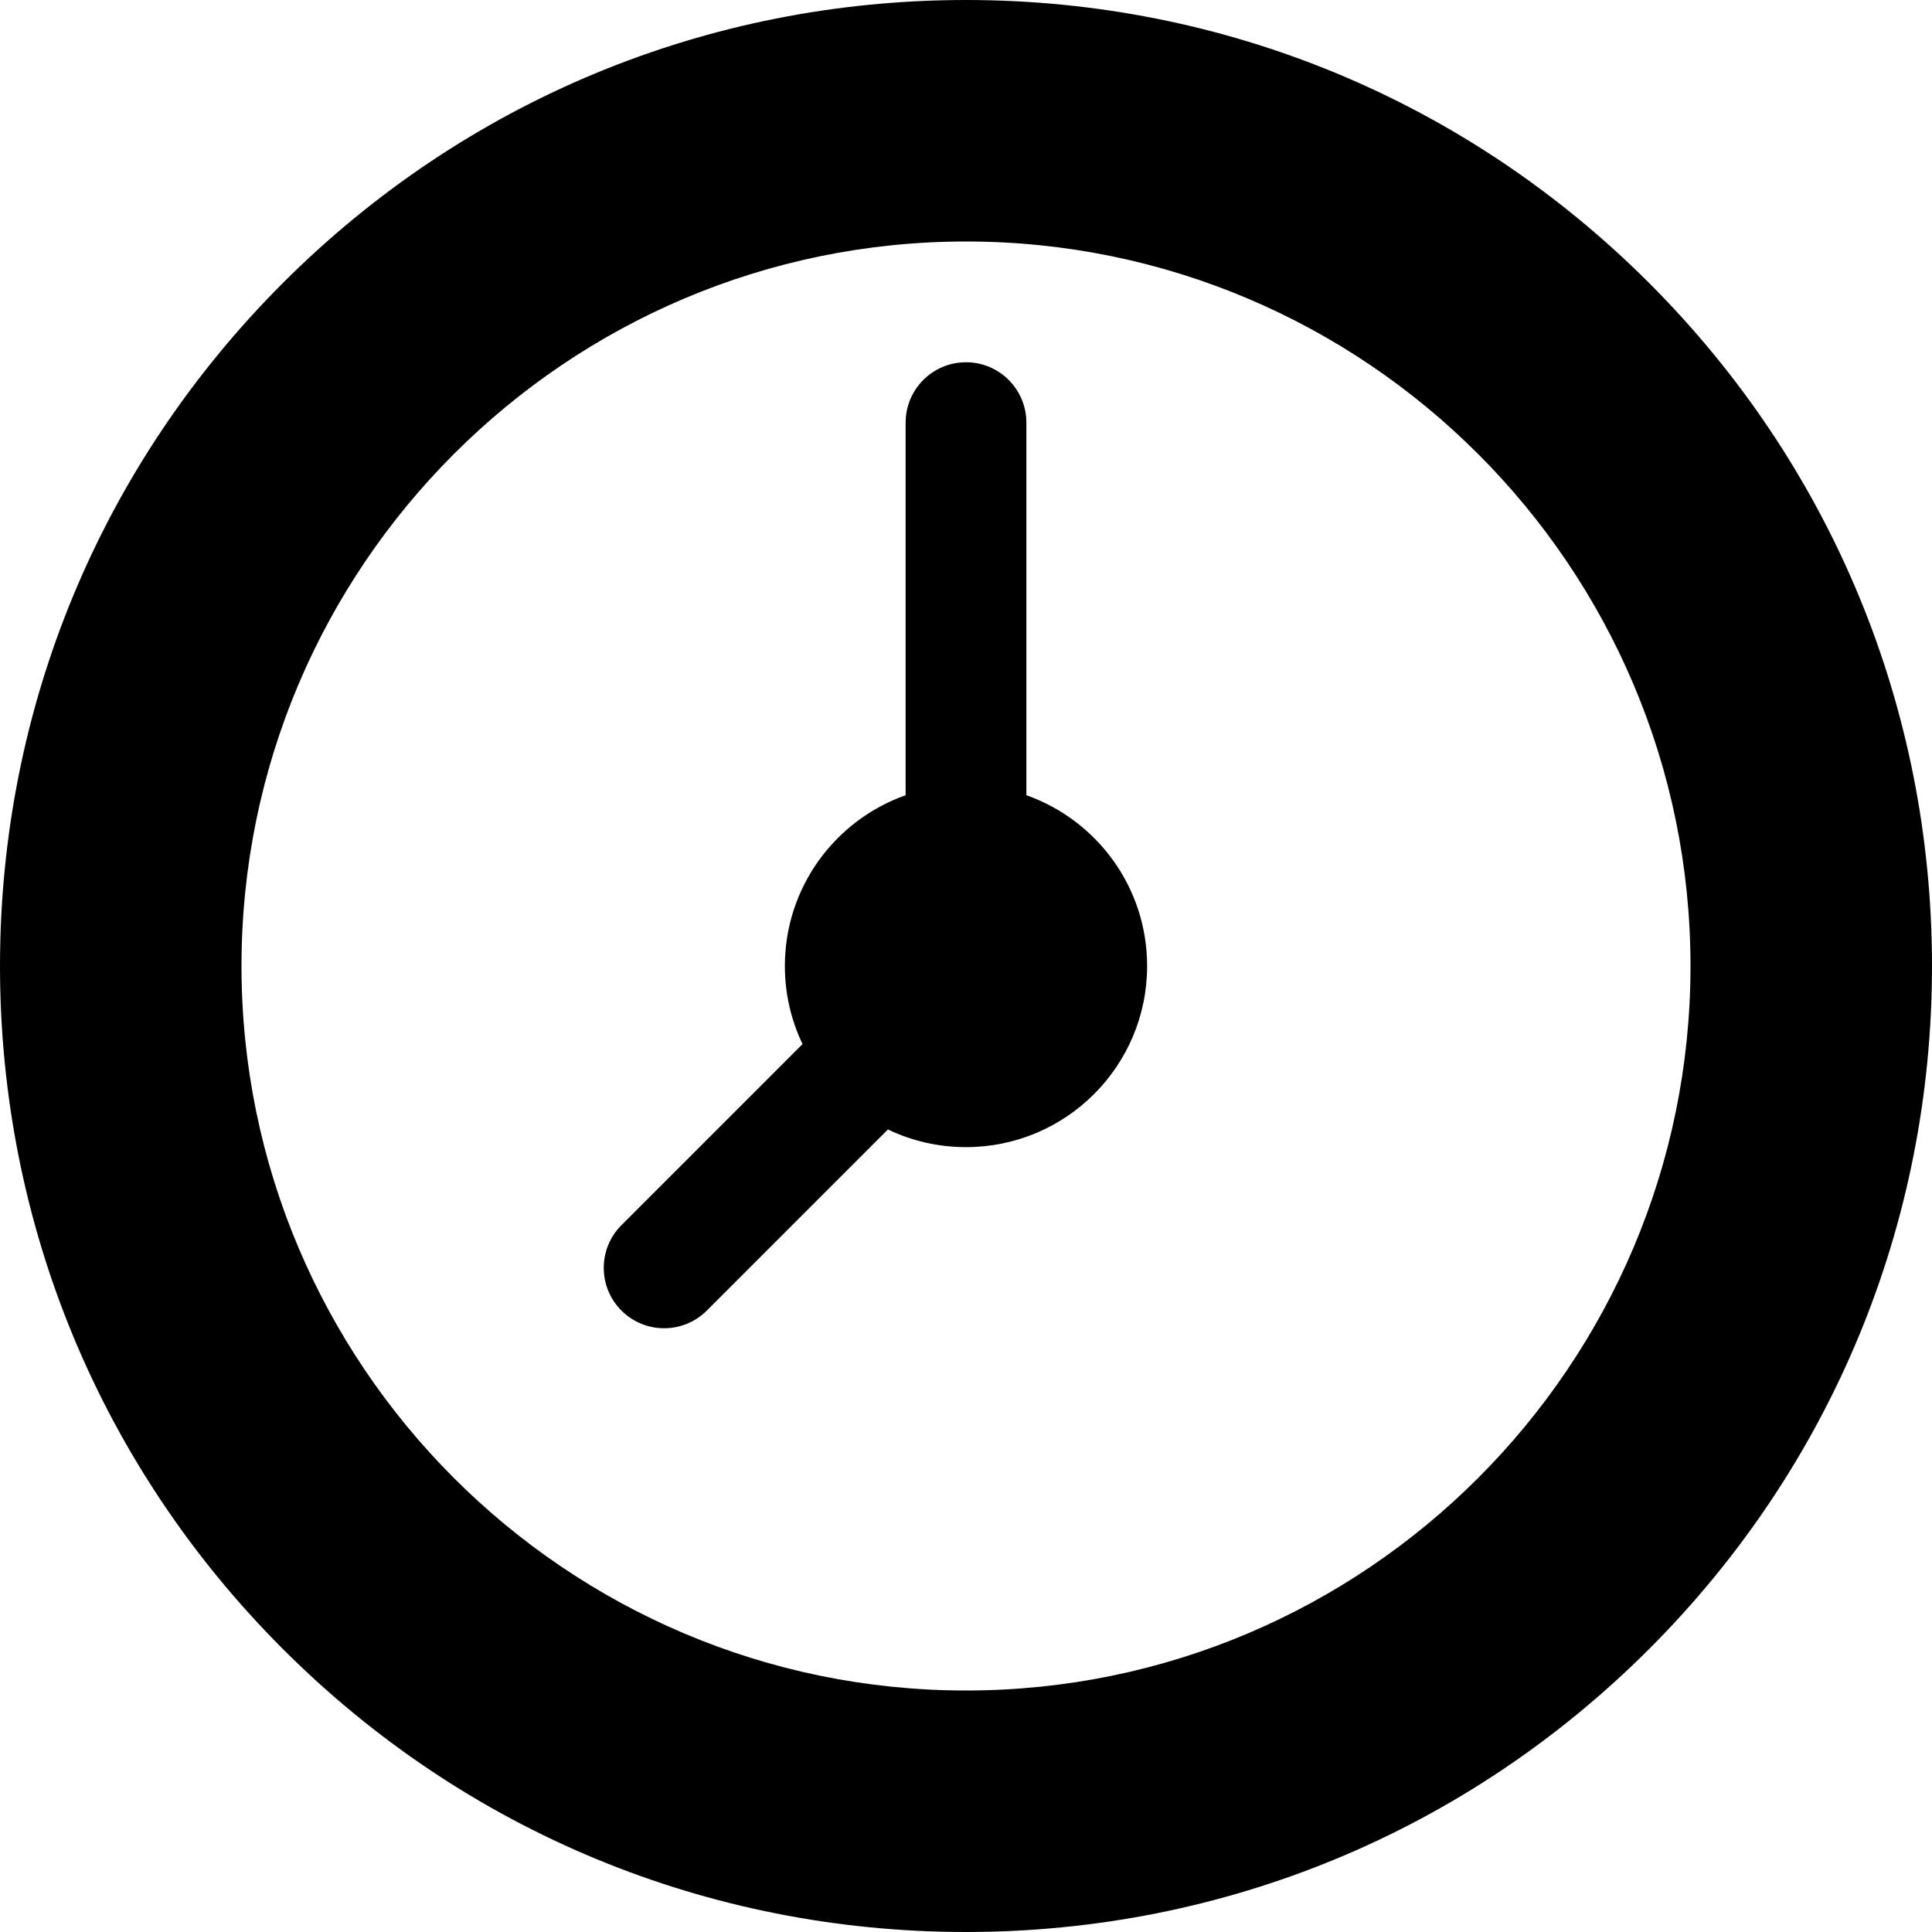
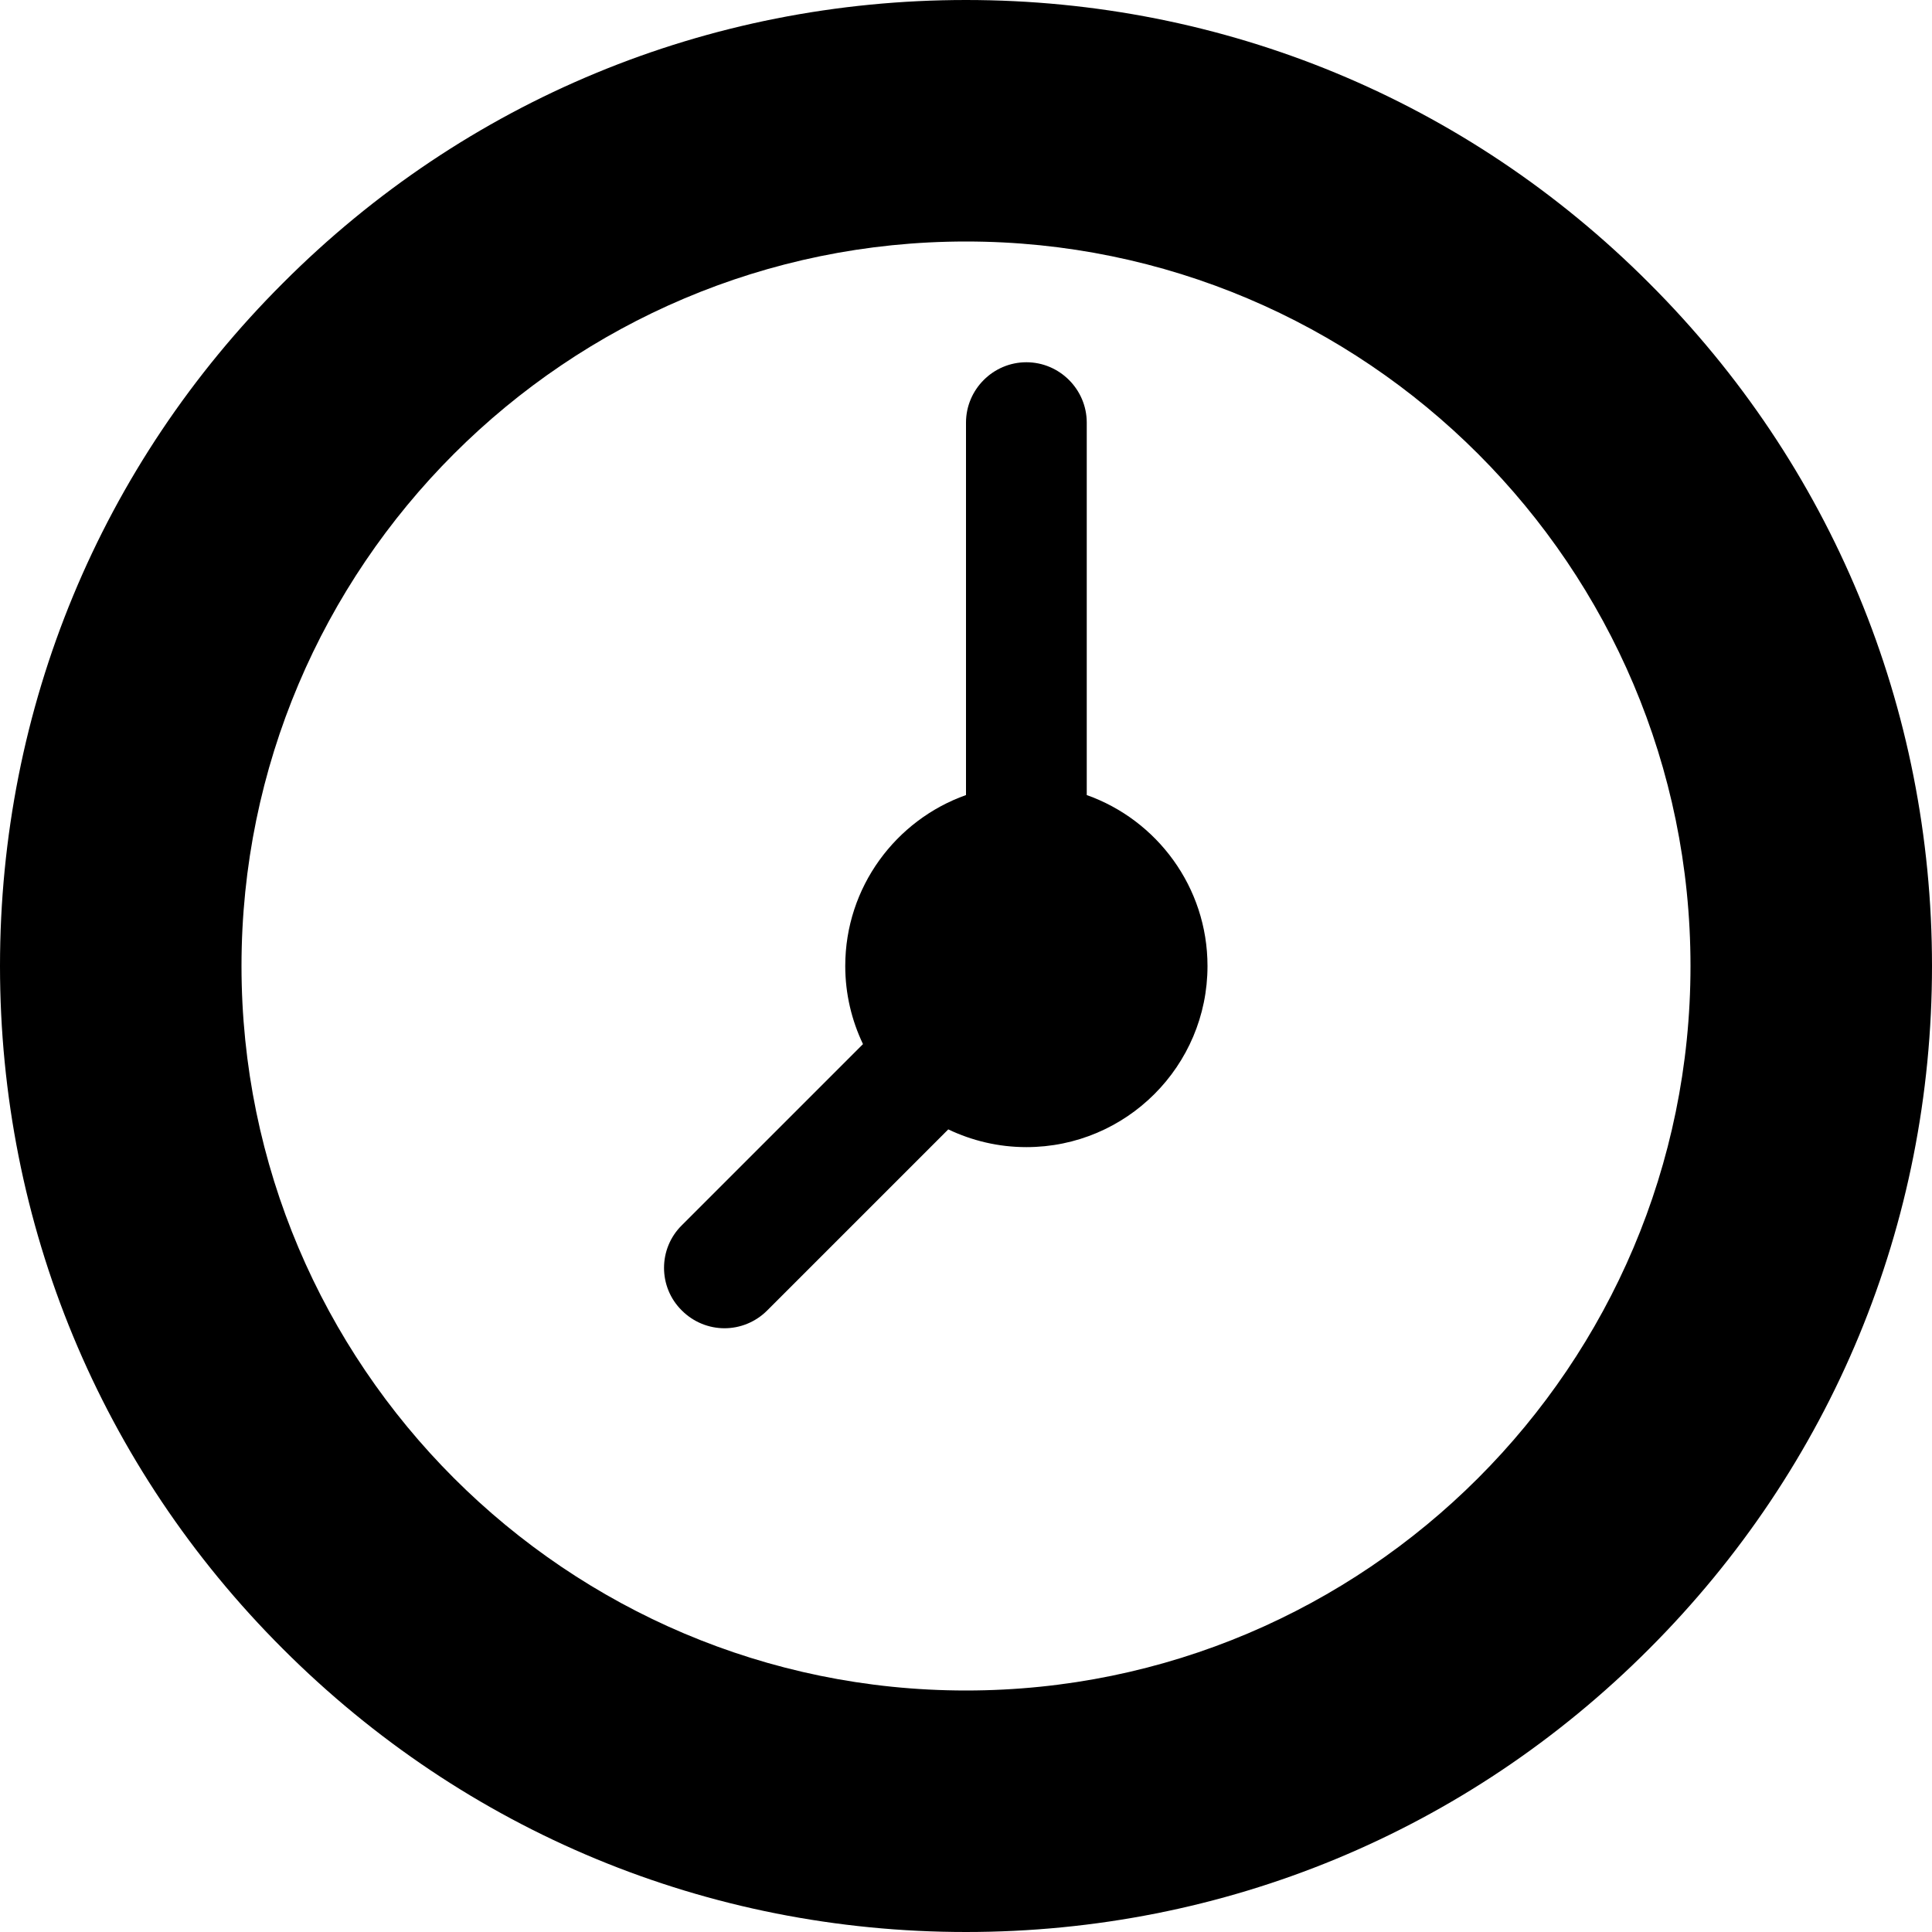
- <svg xmlns="http://www.w3.org/2000/svg" version="1.1" id="time" x="0px" y="0px" viewBox="0 0 512 512" enable-background="new 0 0 512 512" xml:space="preserve">
-   <g>
-     <path d="M272,210.743v-98.742c0-8.836-7.163-16-16-16c-8.836,0-16,7.164-16,16v98.742c-18.641,6.591-32,24.36-32,45.258   c0,7.41,1.682,14.427,4.68,20.693l-47.994,47.994c-6.248,6.248-6.248,16.379,0,22.627   c3.124,3.124,7.219,4.686,11.313,4.686s8.19-1.562,11.313-4.686l47.994-47.994   c6.266,2.998,13.283,4.68,20.693,4.68c26.51,0,48-21.49,48-48C304,235.102,290.641,217.333,272,210.743z" />
-     <path d="M437.019,74.981C388.667,26.629,324.38,0,256,0C187.62,0,123.332,26.629,74.981,74.981   C26.629,123.332,0,187.62,0,256c0,68.38,26.629,132.667,74.981,181.019C123.332,485.371,187.62,512,256,512   c68.38,0,132.667-26.629,181.019-74.981C485.371,388.667,512,324.38,512,256   C512,187.62,485.371,123.332,437.019,74.981z M256,448c-105.869,0-192-86.131-192-192S150.131,64,256,64   s192,86.131,192,192S361.869,448,256,448z" />
-   </g>
+ <svg xmlns="http://www.w3.org/2000/svg" version="1.1" id="time" x="0px" y="0px" width="512px" height="512px" viewBox="0 0 512 512" enable-background="new 0 0 512 512" xml:space="preserve">
+   <path d="M437,75C388.7,26.6,324.4,0,256,0C187.6,0,123.3,26.6,75,75C26.6,123.3,0,187.6,0,256c0,68.4,26.6,132.7,75,181  c48.4,48.4,112.6,75,181,75c68.4,0,132.7-26.6,181-75c48.4-48.4,75-112.6,75-181C512,187.6,485.4,123.3,437,75z M256,448  c-105.9,0-192-86.1-192-192S150.1,64,256,64s192,86.1,192,192S361.9,448,256,448z" />
+   <path id="XMLID_2_" d="M180.7,347.3c3.1,3.1,7.2,4.7,11.3,4.7s8.2-1.6,11.3-4.7l48-48c6.3,3,13.3,4.7,20.7,4.7c26.5,0,48-21.5,48-48  c0-20.9-13.4-38.7-32-45.3V112c0-8.8-7.2-16-16-16s-16,7.2-16,16v98.7c-18.6,6.6-32,24.4-32,45.3c0,7.4,1.7,14.4,4.7,20.7l-48,48  C174.4,330.9,174.4,341.1,180.7,347.3z" />
</svg>
